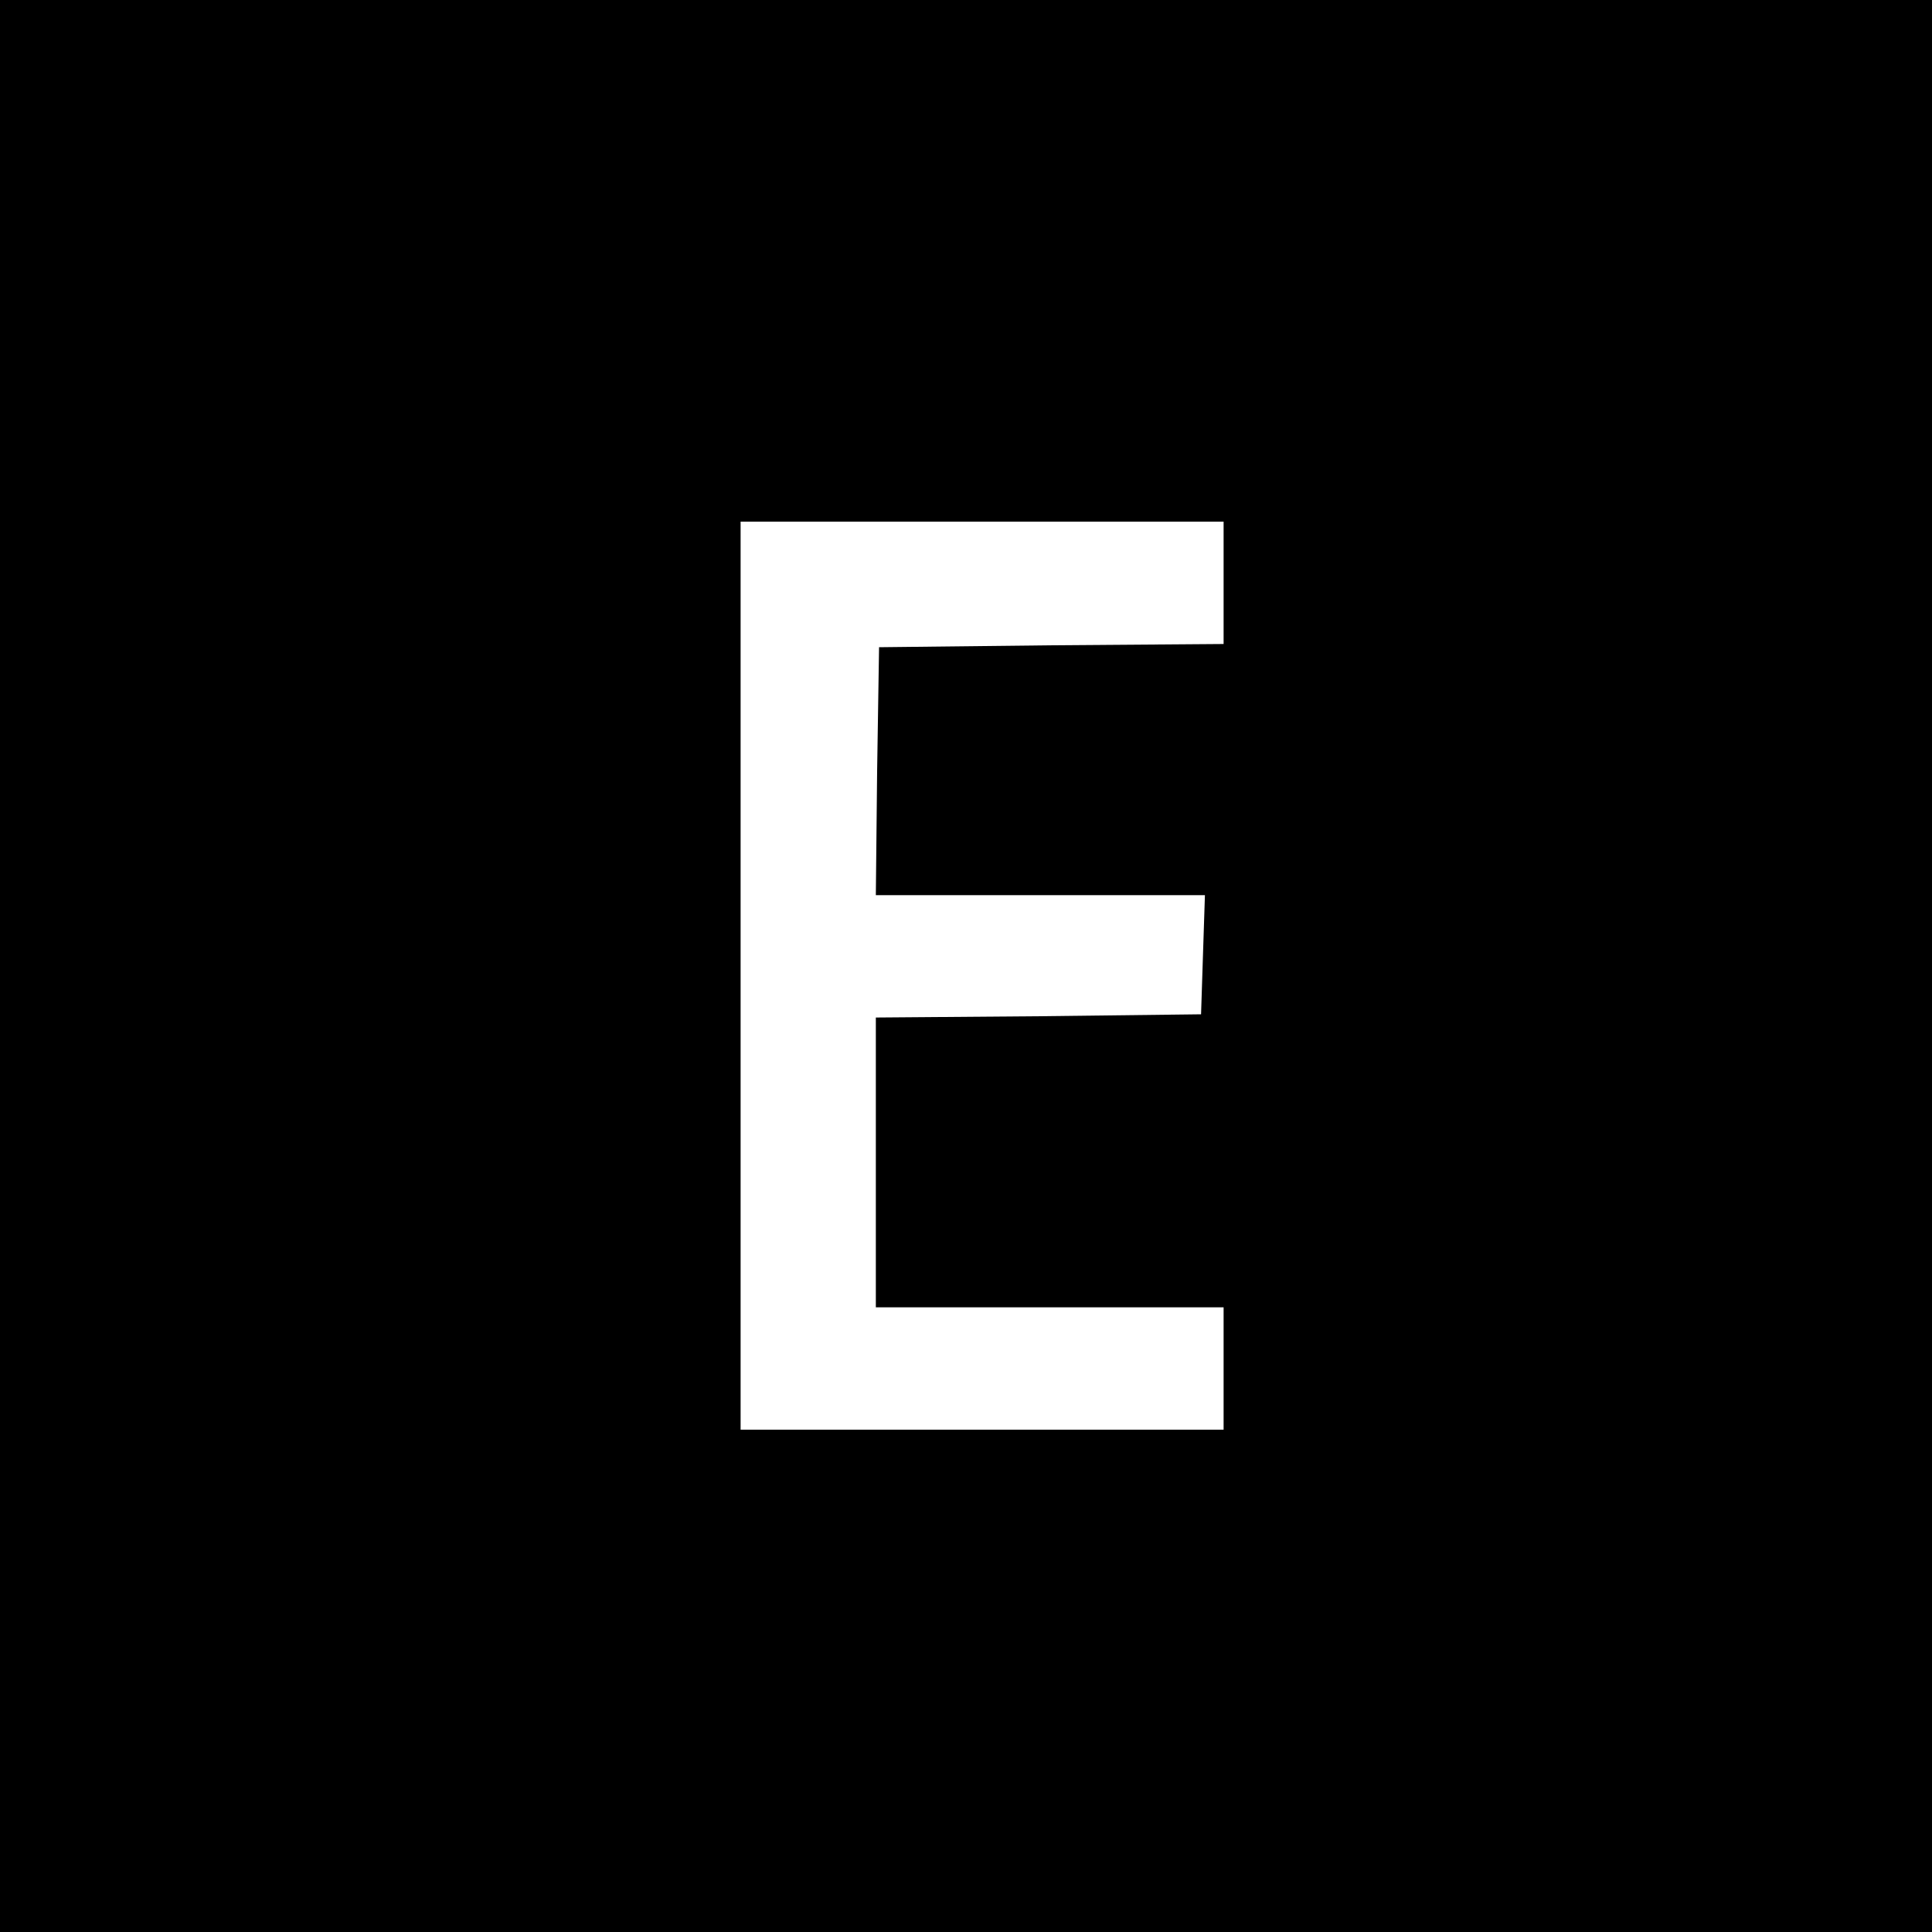
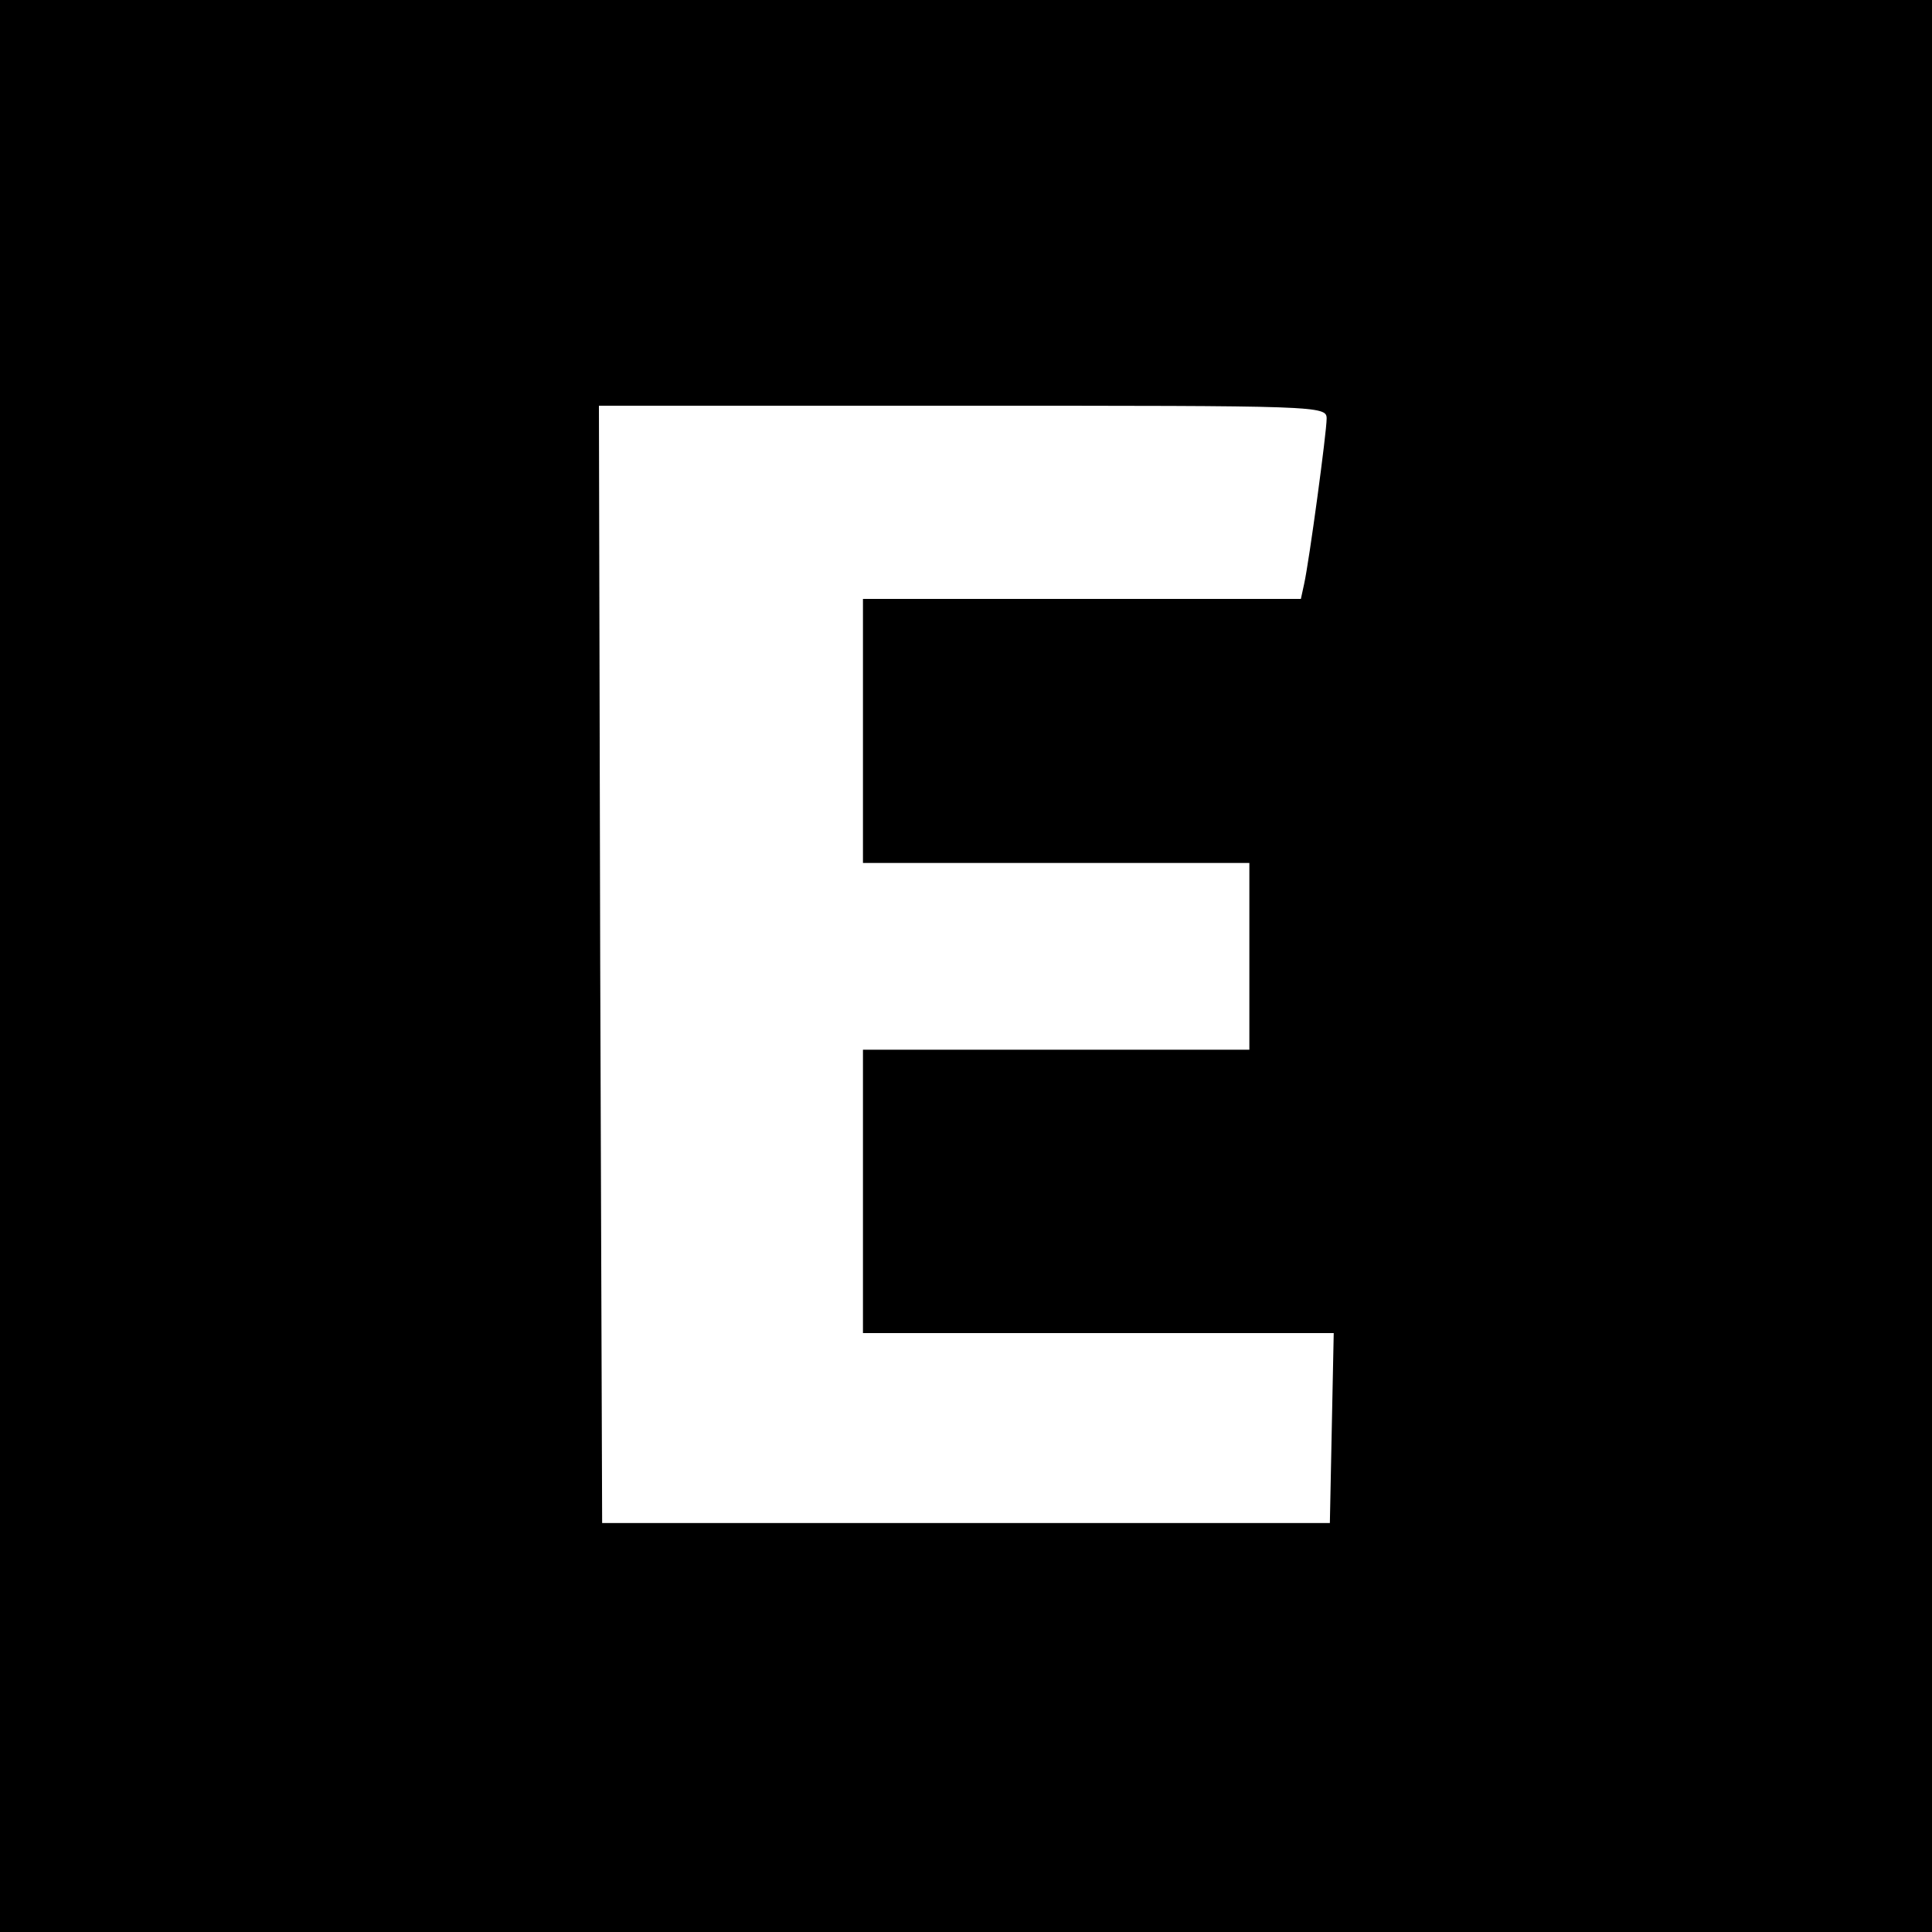
<svg xmlns="http://www.w3.org/2000/svg" version="1.0" width="300pt" height="300pt" viewBox="0 0 300 300" preserveAspectRatio="xMidYMid meet">
  <g transform="translate(0,300) scale(0.1,-0.1)" fill="#000000" stroke="none">
-     <path d="M0 1500 l0 -1500 1500 0 1500 0 0 1500 0 1500 -1500 0 -1500 0 0 -1500z m1900 595 l0 -95 -267 -2 -268 -3 -3 -192 -2 -193 255 0 256 0 -3 -92 -3 -93 -252 -3 -253 -2 0 -225 0 -225 270 0 270 0 0 -95 0 -95 -375 0 -375 0 0 705 0 705 375 0 375 0 0 -95z" />
+     <path d="M0 1500 l0 -1500 1500 0 1500 0 0 1500 0 1500 -1500 0 -1500 0 0 -1500z m2060 850 c0 -21 -27 -221 -35 -257 l-5 -23 -340 0 -340 0 0 -205 0 -205 300 0 300 0 0 -145 0 -145 -300 0 -300 0 0 -220 0 -220 365 0 366 0 -3 -147 -3 -148 -565 0 -565 0 -3 868 -2 867 565 0 c555 0 565 0 565 -20z" />
  </g>
</svg>
